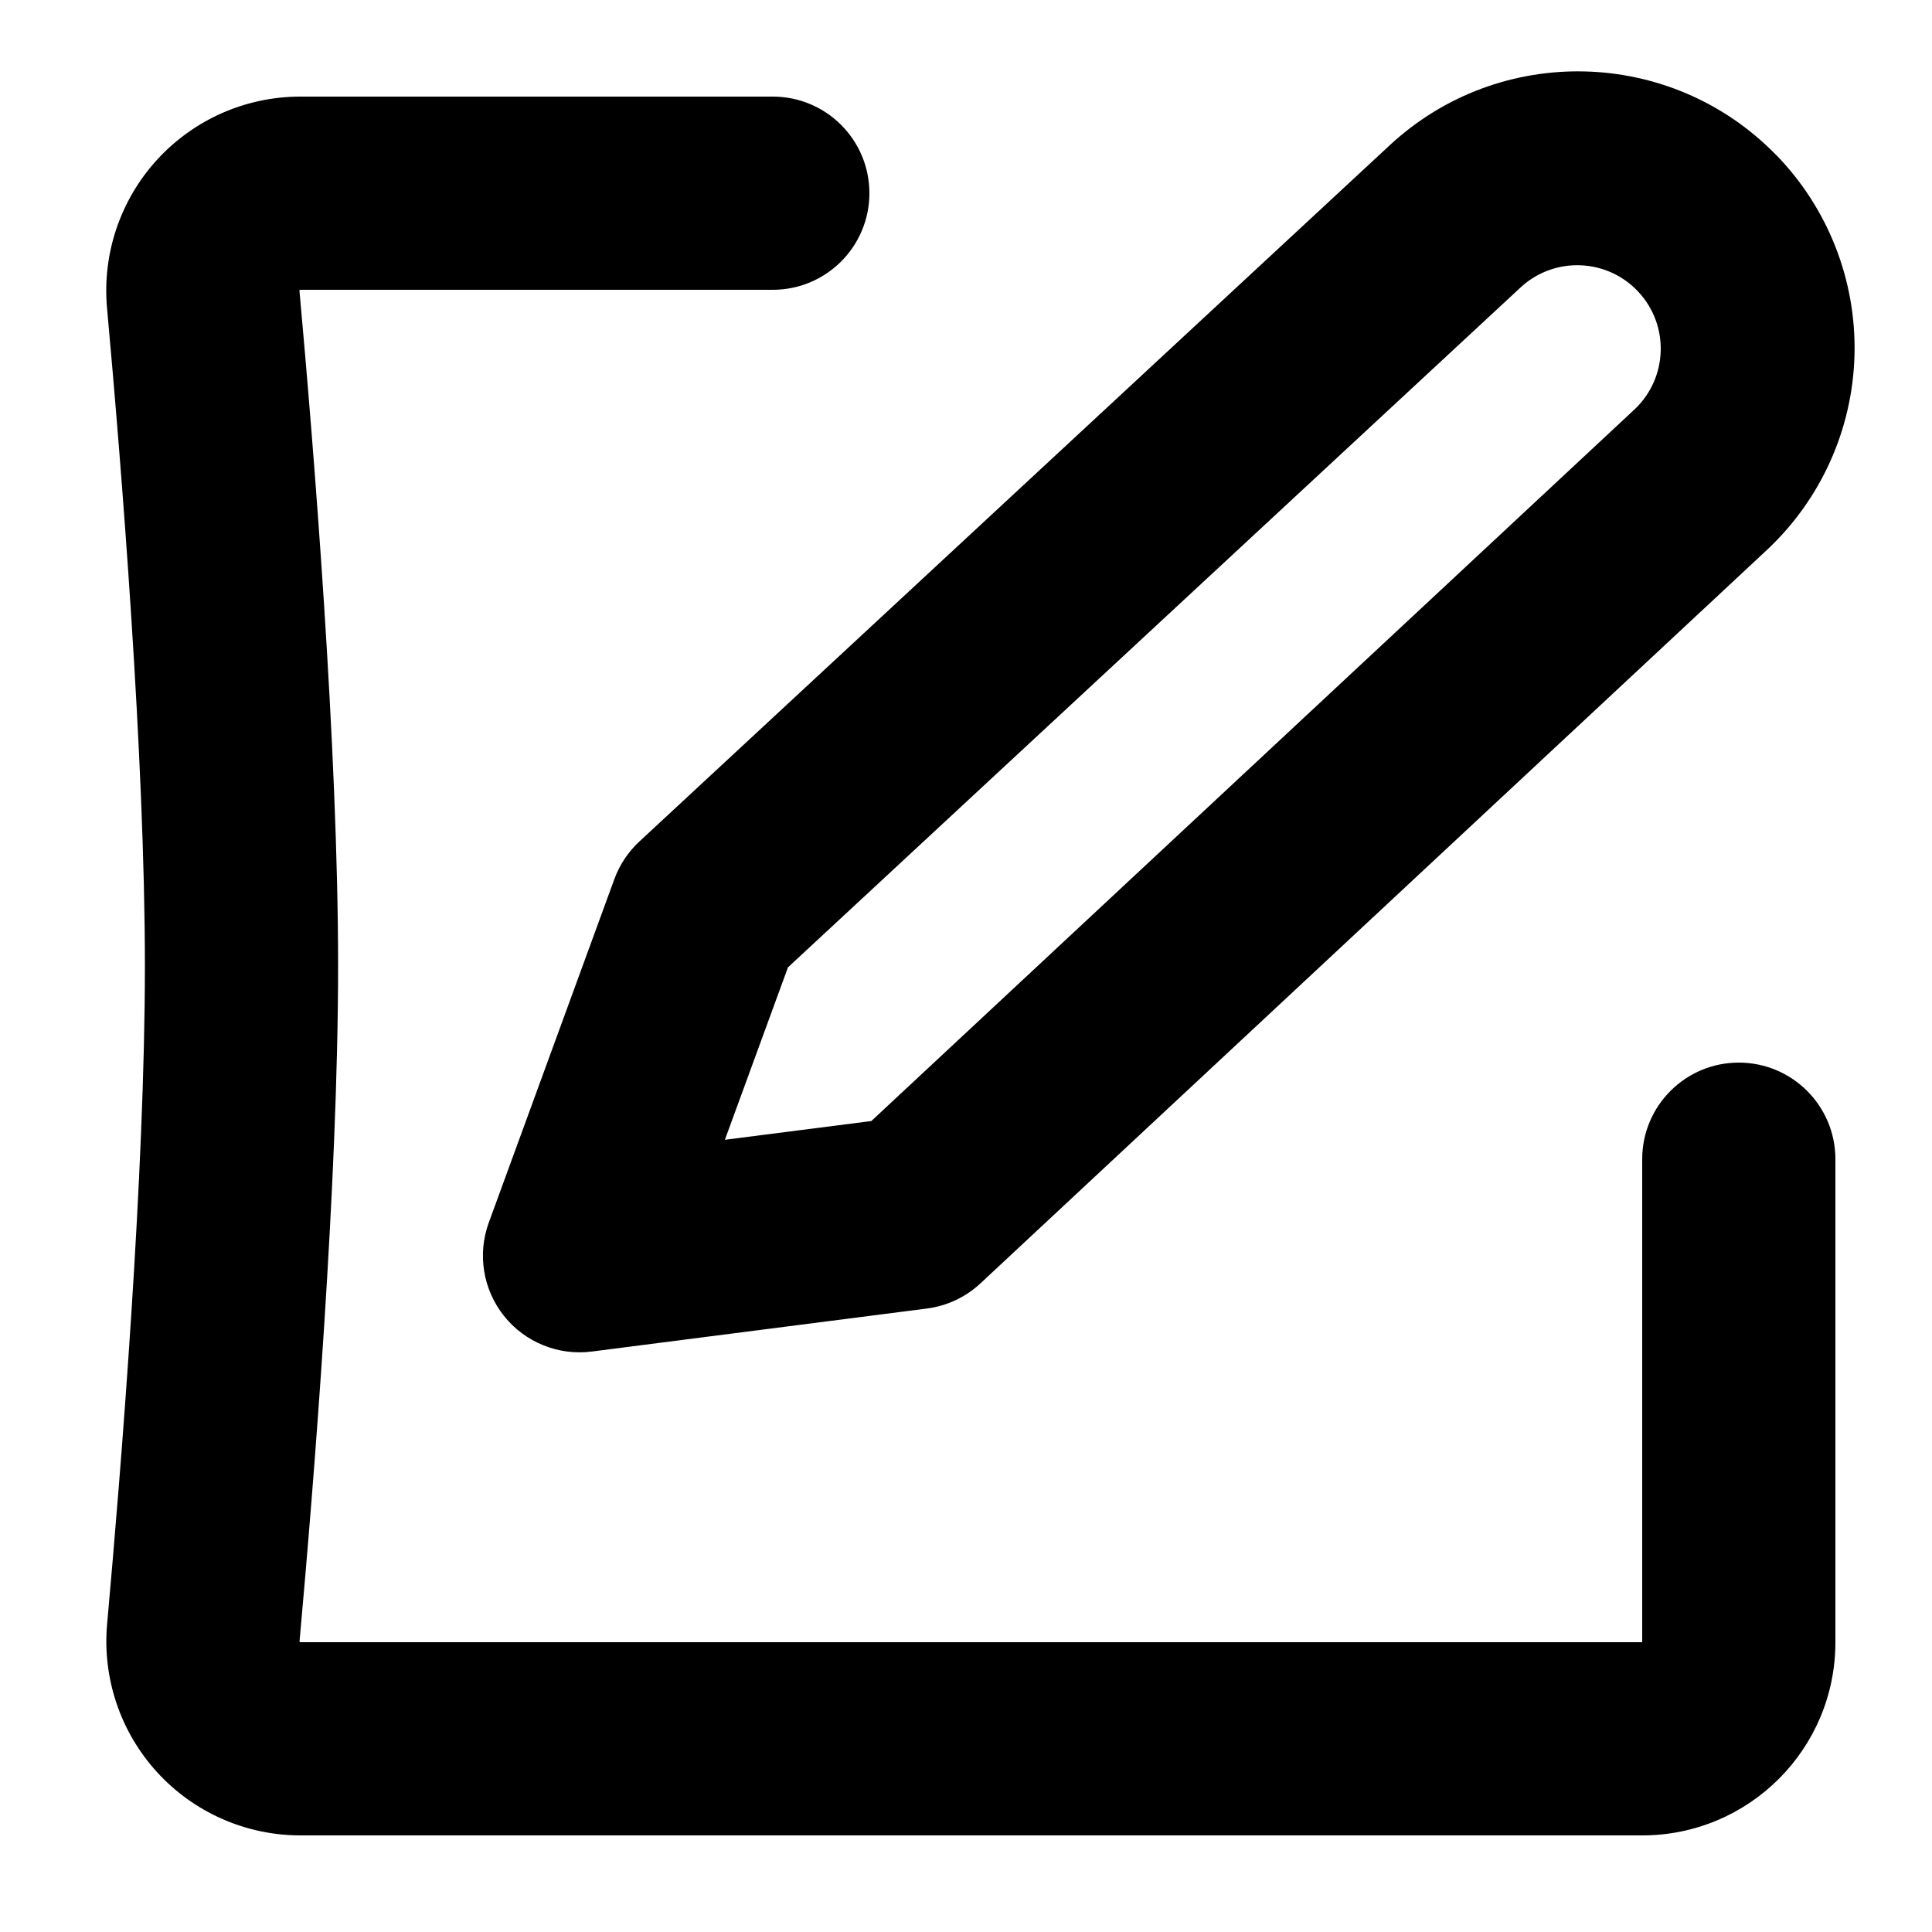
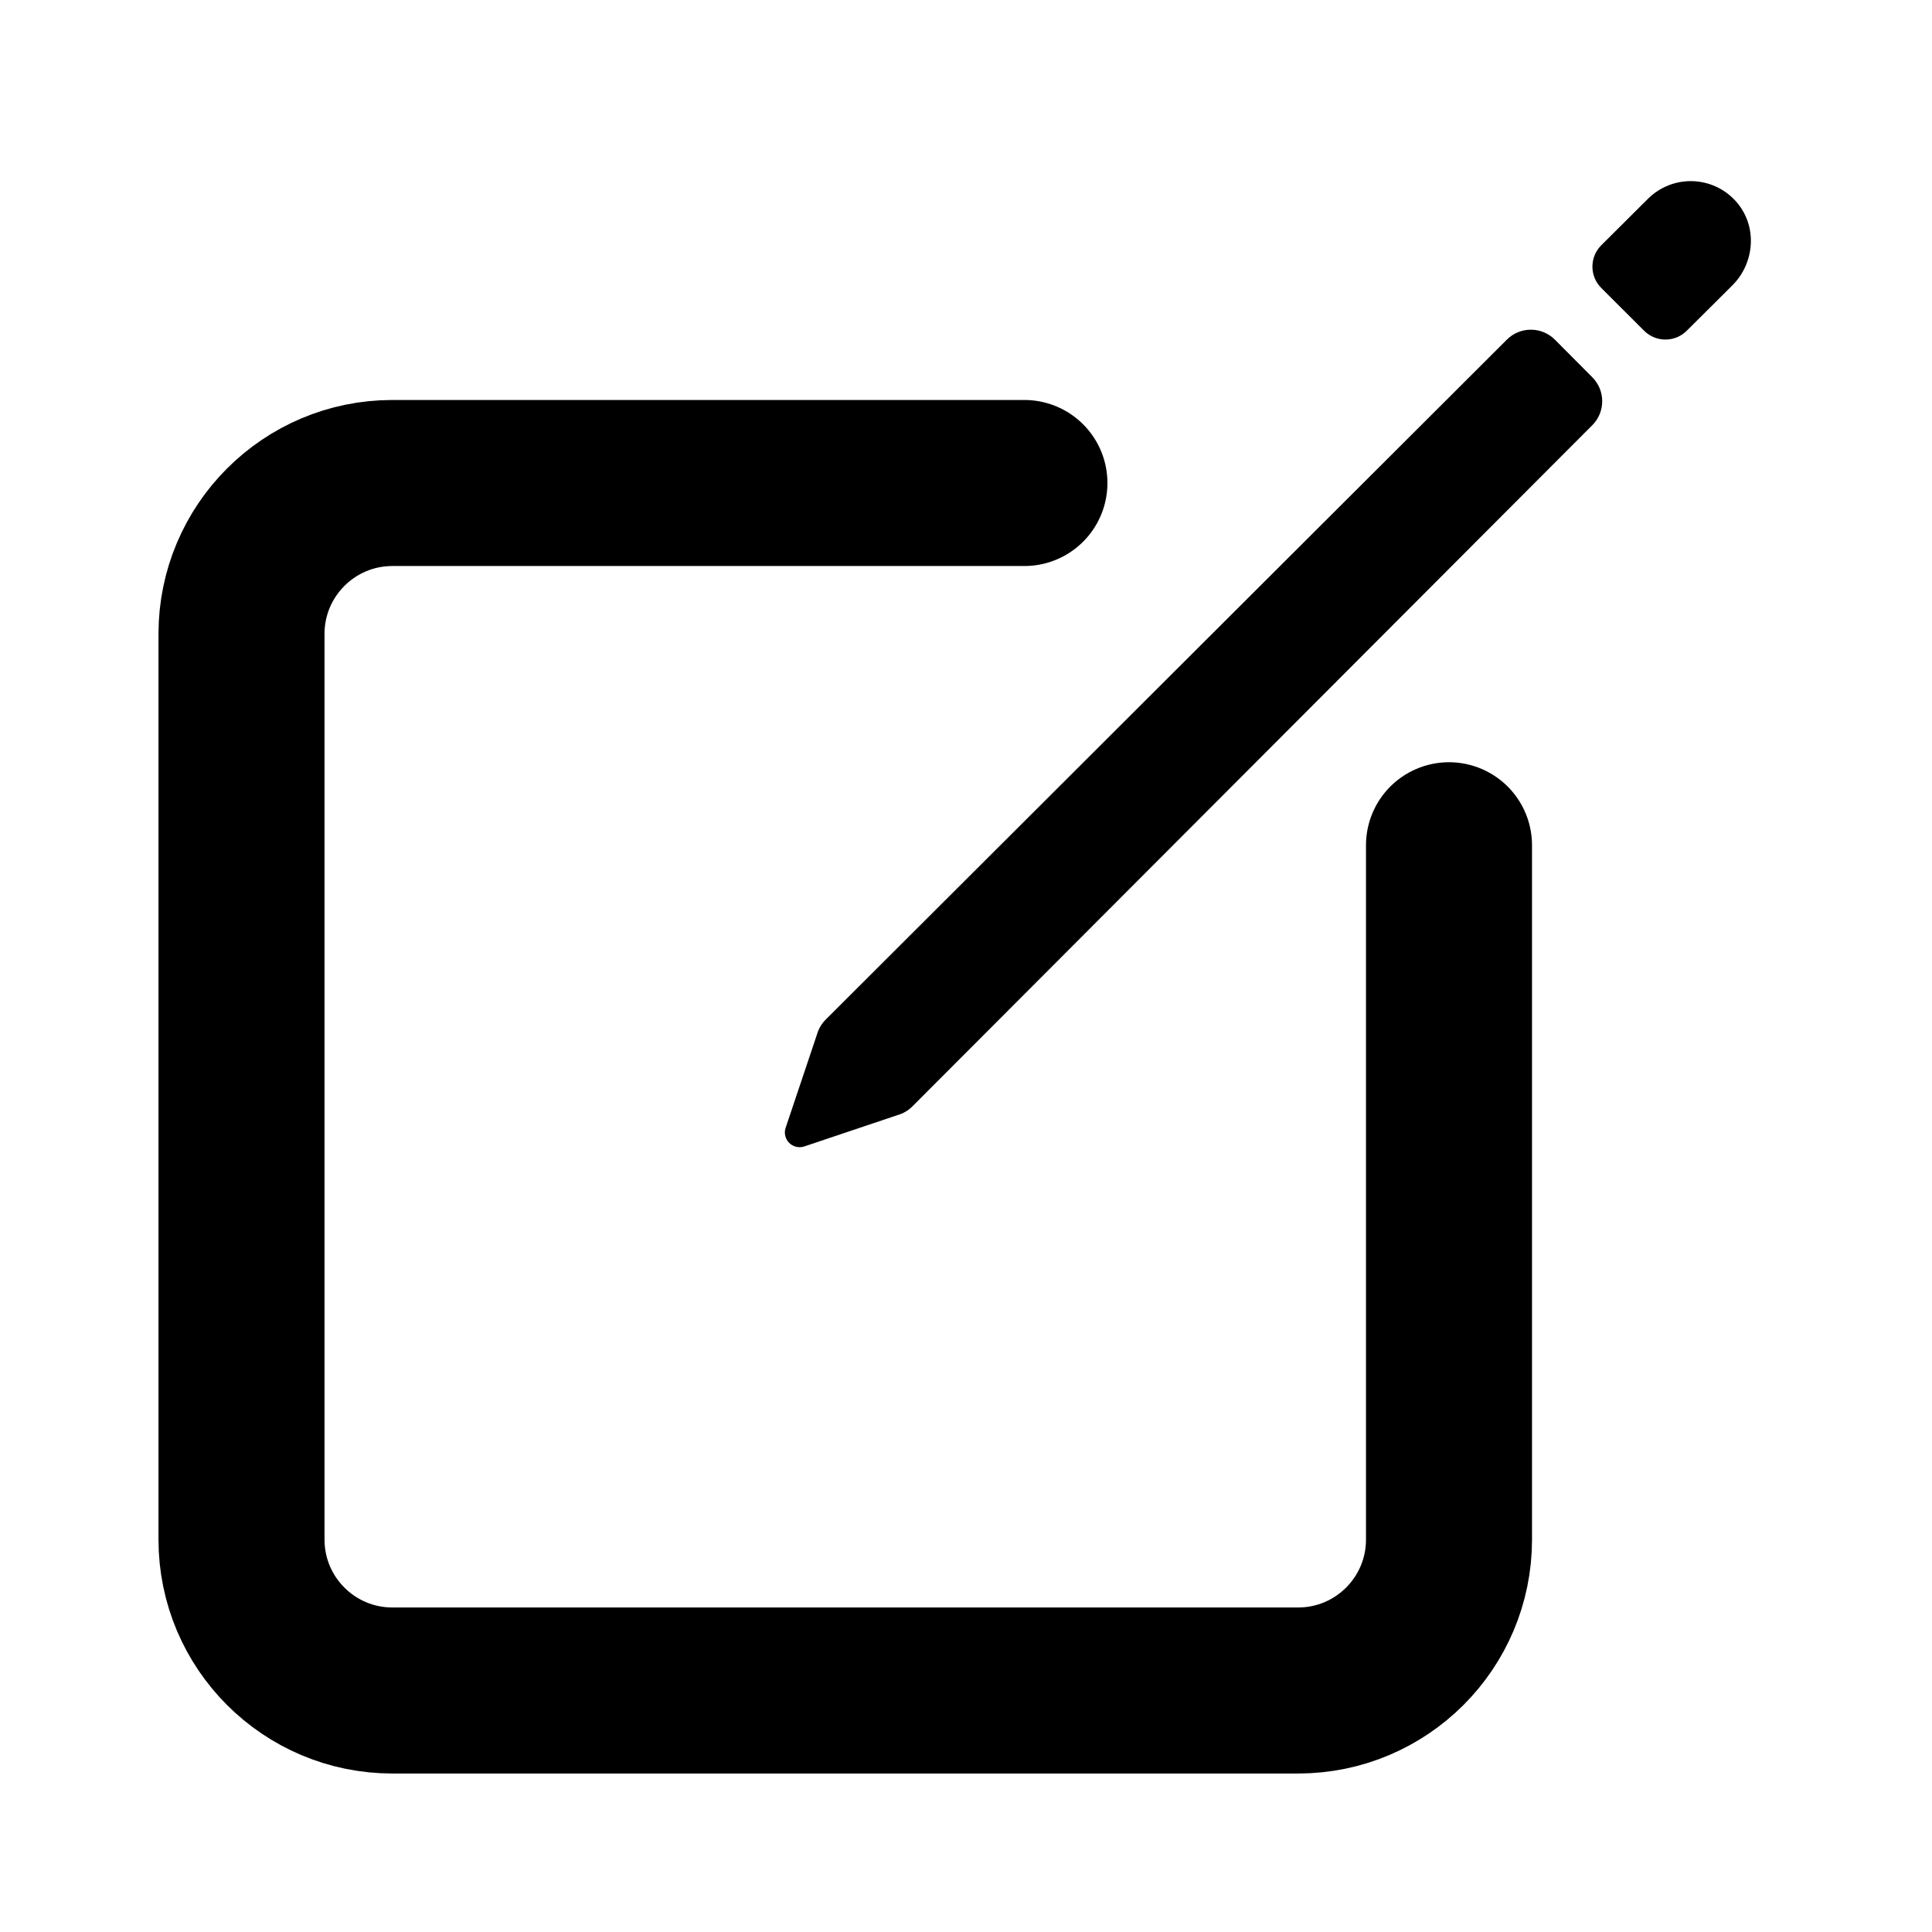
- <svg xmlns="http://www.w3.org/2000/svg" width="24" height="24" viewBox="0 0 20 20" fill="none">
-   <path fill="currentColor" fill-rule="evenodd" d="M15.747 2.97a.864.864 0 011.177 1.265l-7.904 7.37-1.516.194.653-1.785 7.59-7.044zm2.639-1.366a2.864 2.864 0 00-4-.1L6.62 8.71a1 1 0 00-.26.39l-1.3 3.556a1 1 0 001.067 1.335l3.467-.445a1 1 0 00.555-.26l8.139-7.59a2.864 2.864 0 00.098-4.093zM3.1 3.007c0-.001 0-.003.002-.005A.013.013 0 013.106 3H8a1 1 0 100-2H3.108a2.009 2.009 0 00-2 2.19C1.256 4.814 1.5 7.848 1.5 10c0 2.153-.245 5.187-.391 6.81A2.009 2.009 0 003.108 19H17c1.103 0 2-.892 2-1.999V12a1 1 0 10-2 0v5H3.106l-.003-.002a.012.012 0 01-.002-.005v-.004c.146-1.62.399-4.735.399-6.989 0-2.254-.253-5.37-.4-6.99v-.003zM17 17c-.001 0 0 0 0 0zm0 0z" />
+ <svg xmlns="http://www.w3.org/2000/svg" viewBox="0 0 512 512">
+   <path d="M384 224v184a40 40 0 01-40 40H104a40 40 0 01-40-40V168a40 40 0 0140-40h167.48" fill="none" stroke="currentColor" stroke-linecap="round" stroke-linejoin="round" stroke-width="44" />
+   <path d="M459.94 53.25a16.06 16.06 0 00-23.22-.56L424.35 65a8 8 0 000 11.31l11.34 11.32a8 8 0 0011.34 0l12.06-12c6.1-6.09 6.67-16.01.85-22.38zM399.34 90L218.82 270.2a9 9 0 00-2.31 3.93L208.16 299a3.91 3.91 0 004.86 4.86l24.85-8.35a9 9 0 003.93-2.31L422 112.66a9 9 0 000-12.66l-9.95-10a9 9 0 00-12.71 0z" />
</svg>
